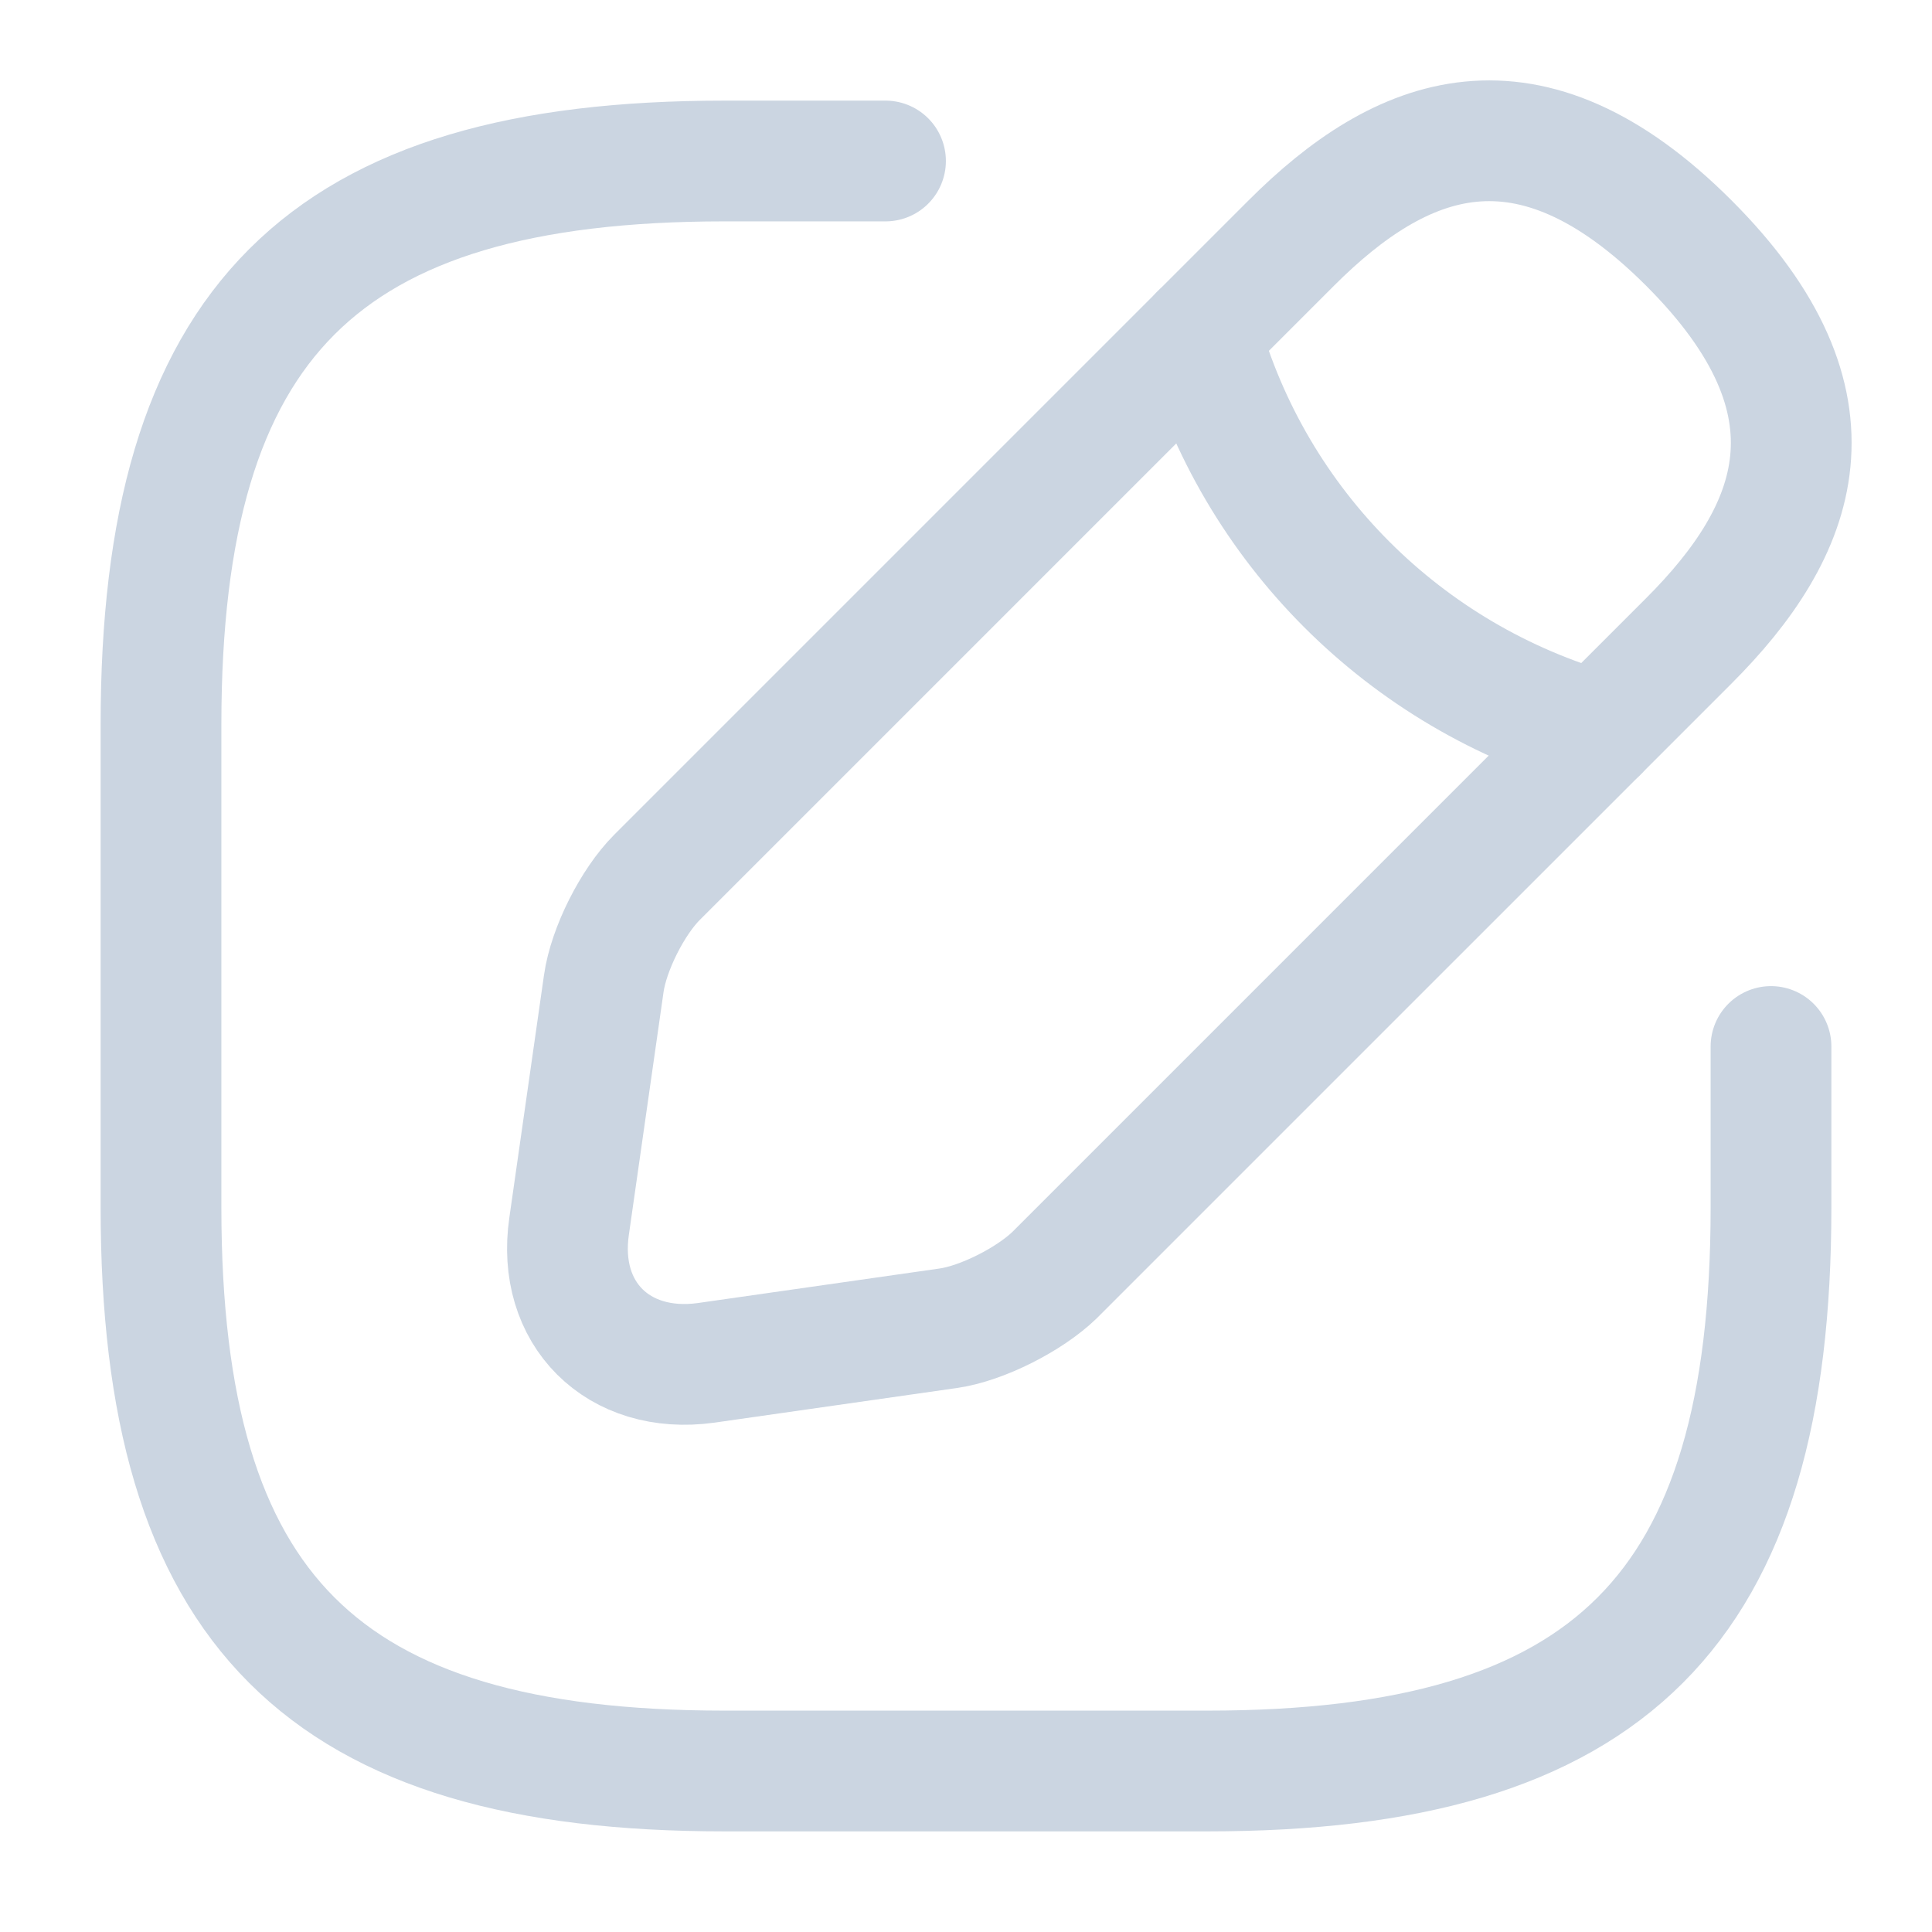
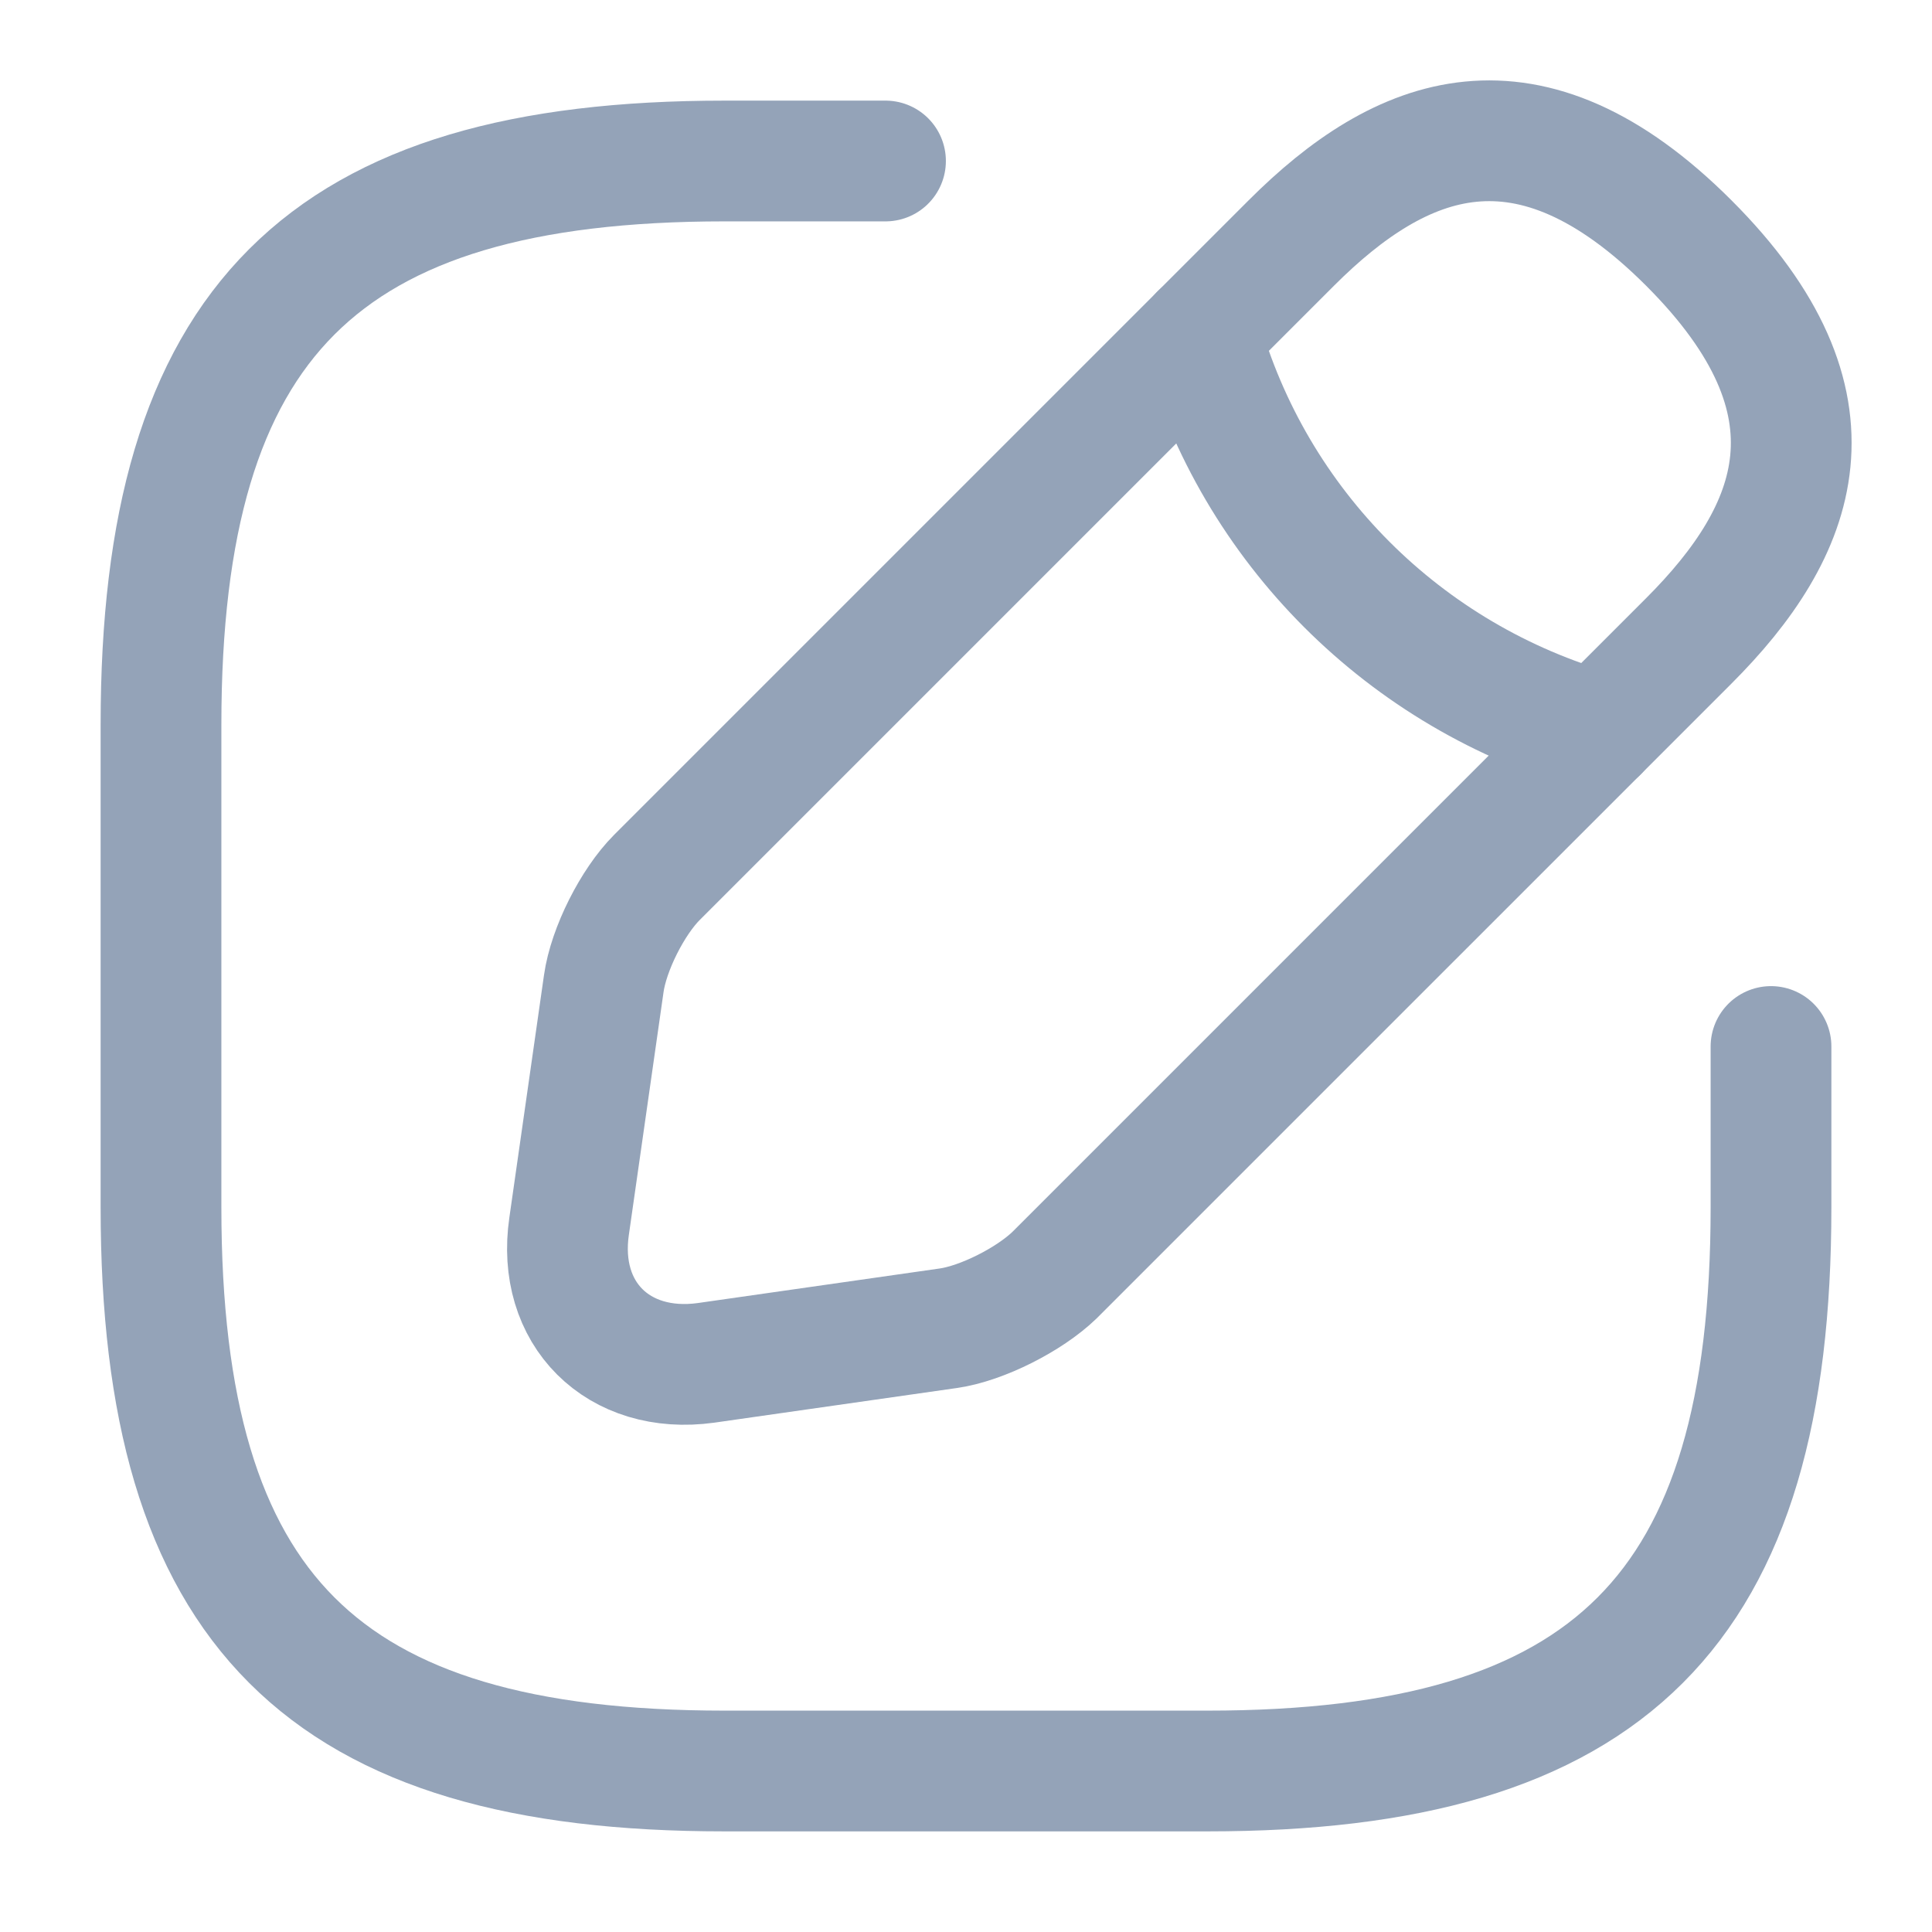
<svg xmlns="http://www.w3.org/2000/svg" width="24" height="24" viewBox="0 0 24 24" fill="none">
-   <path d="M11 2H9C4 2 2 4 2 9V15C2 20 4 22 9 22H15C20 22 22 20 22 15V13" stroke="#CBD5E1" stroke-width="1.5" stroke-linecap="round" stroke-linejoin="round" />
-   <path d="M8.16 10.9C7.86 11.2 7.56 11.79 7.5 12.22L7.07 15.23C6.91 16.32 7.68 17.08 8.77 16.93L11.78 16.5C12.2 16.44 12.79 16.14 13.1 15.84L20.98 7.96C22.34 6.6 22.98 5.02 20.98 3.02C18.98 1.02 17.4 1.66 16.04 3.02L8.16 10.9Z" stroke="#CBD5E1" stroke-width="1.5" stroke-linecap="round" stroke-linejoin="round" />
-   <path d="M14.91 4.15C15.58 6.54 17.45 8.41 19.85 9.09" stroke="#CBD5E1" stroke-width="1.5" stroke-linecap="round" stroke-linejoin="round" />
+   <path d="M11 2H9C4 2 2 4 2 9V15C2 20 4 22 9 22H15C20 22 22 20 22 15V13" stroke="#94A3B8" stroke-width="1.5" stroke-linecap="round" stroke-linejoin="round" />
+   <path d="M8.16 10.9C7.86 11.2 7.56 11.79 7.5 12.22L7.07 15.23C6.91 16.32 7.68 17.08 8.77 16.93L11.78 16.5C12.2 16.44 12.79 16.14 13.1 15.84L20.98 7.96C22.34 6.6 22.98 5.02 20.98 3.02C18.98 1.02 17.4 1.66 16.04 3.02L8.16 10.9Z" stroke="#94A3B8" stroke-width="1.5" stroke-linecap="round" stroke-linejoin="round" />
+   <path d="M14.91 4.15C15.58 6.54 17.45 8.41 19.85 9.09" stroke="#94A3B8" stroke-width="1.5" stroke-linecap="round" stroke-linejoin="round" />
</svg>
